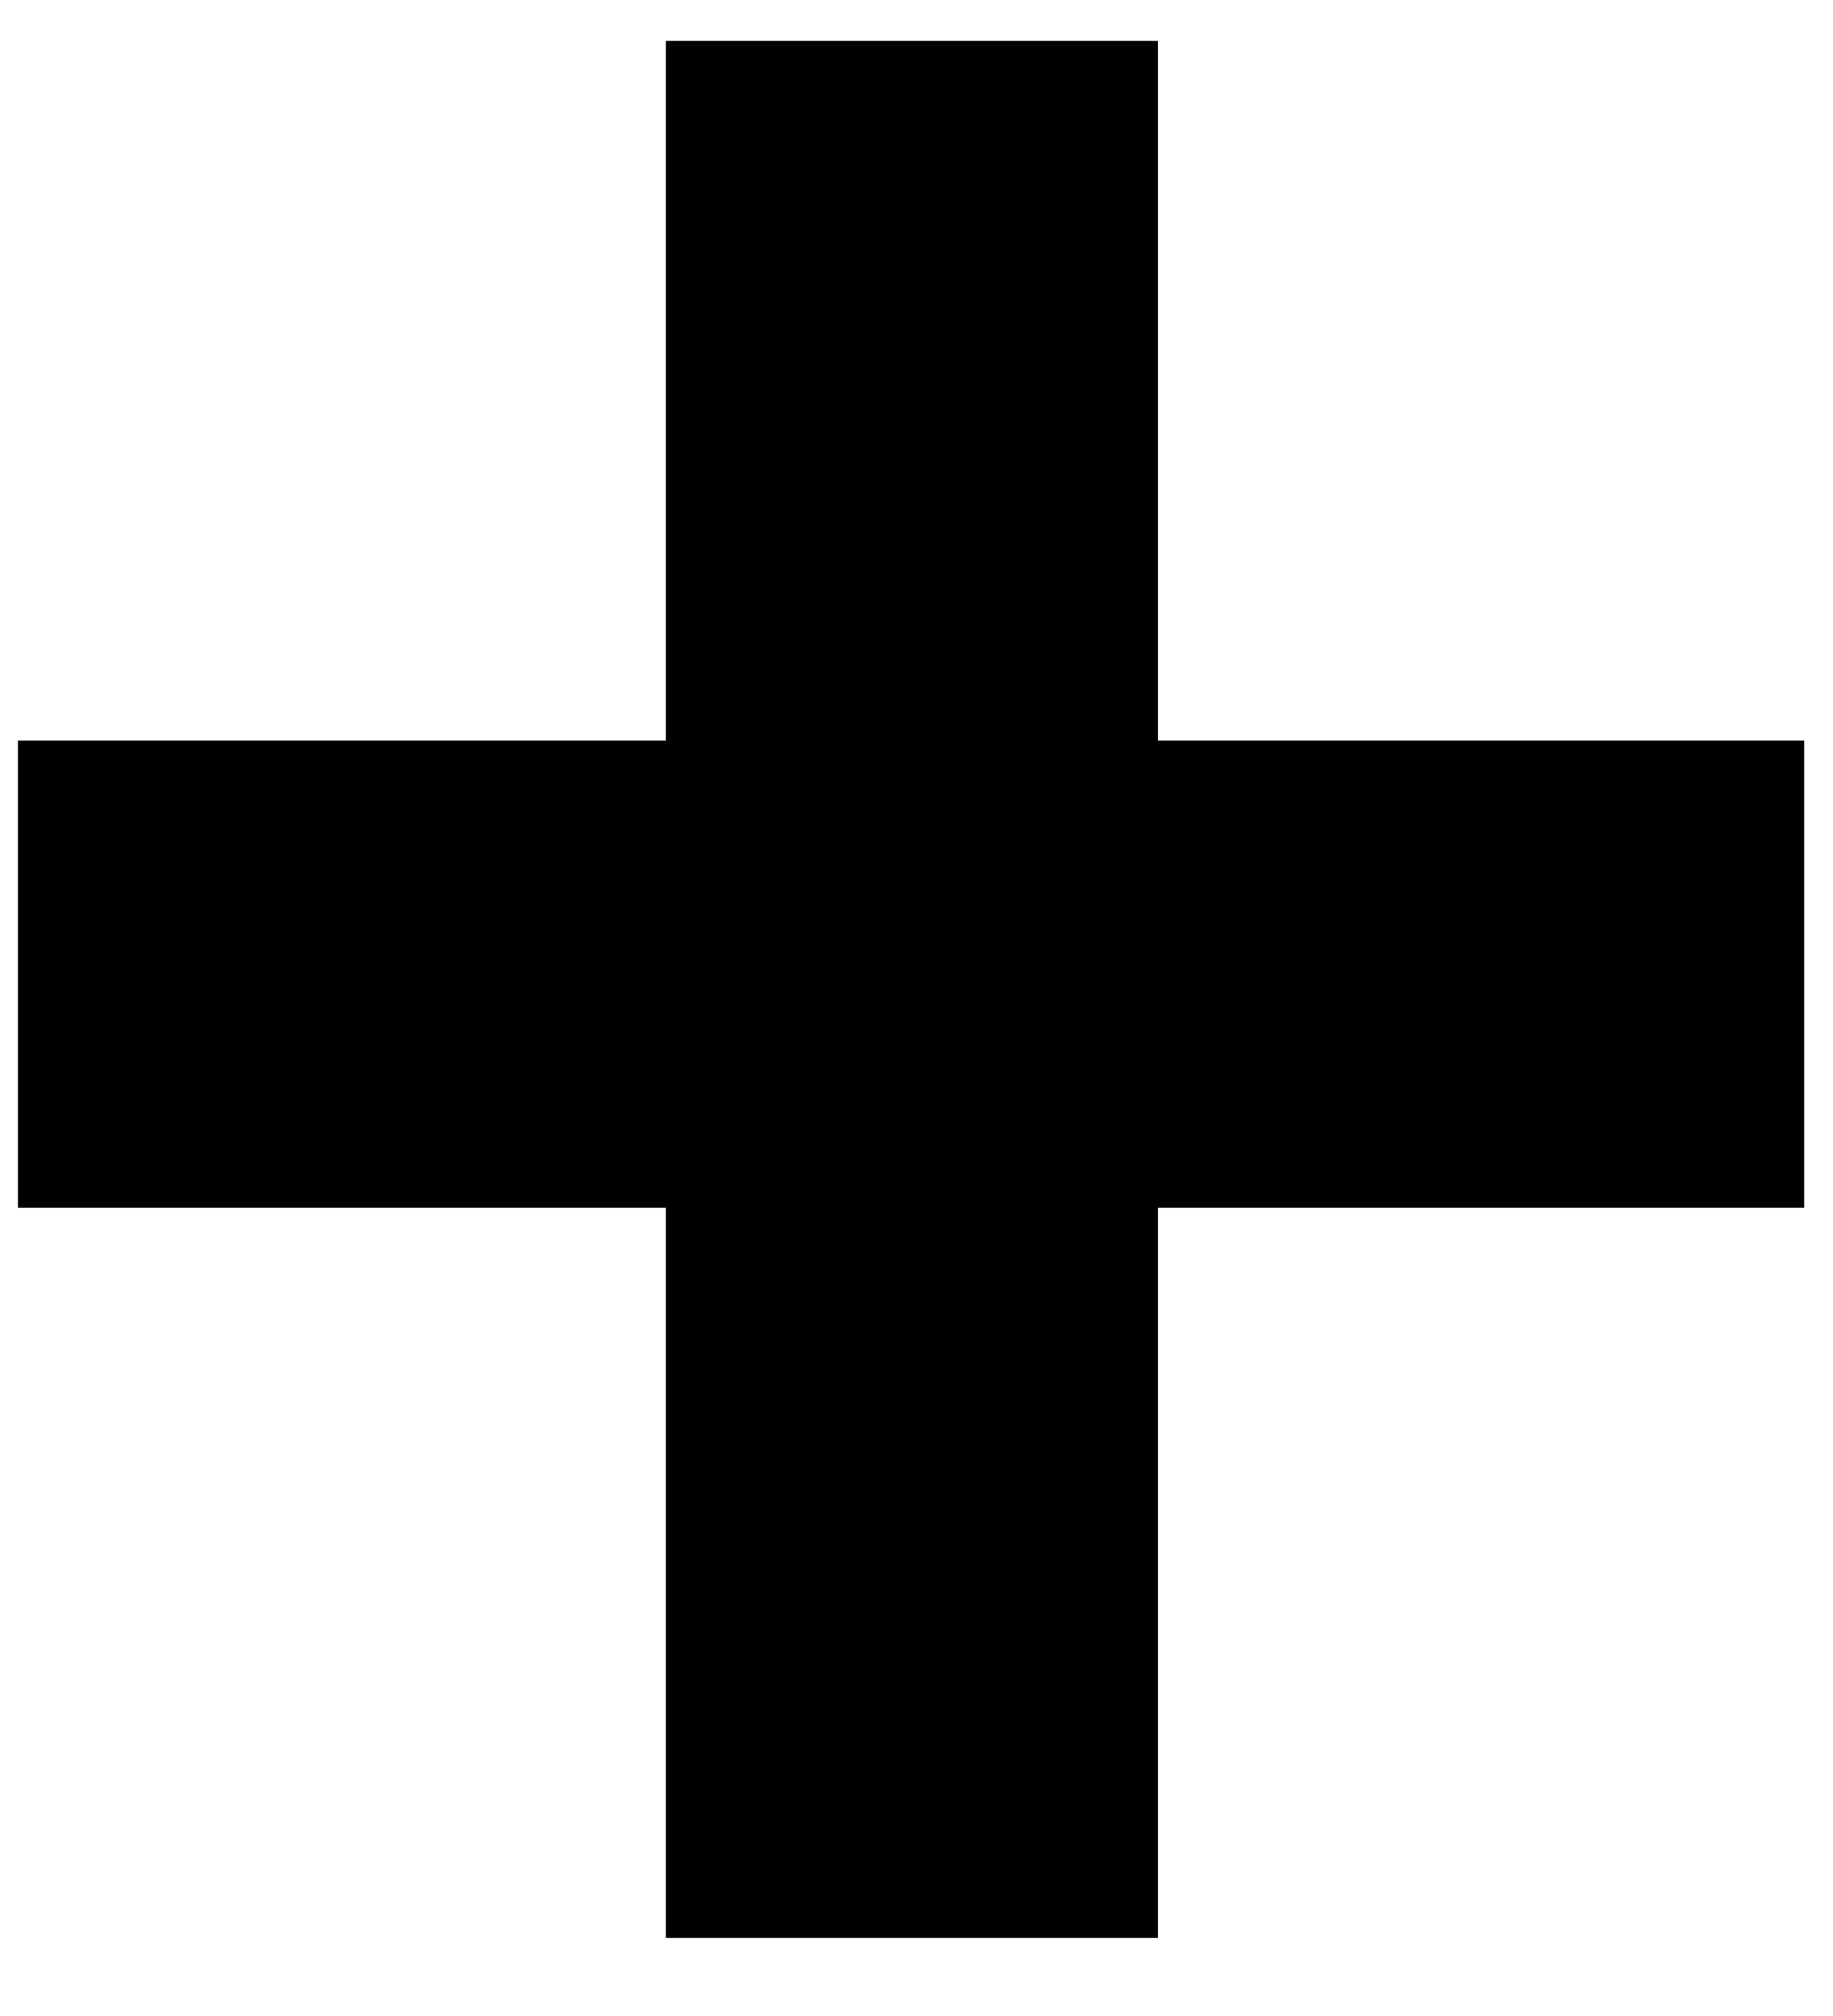
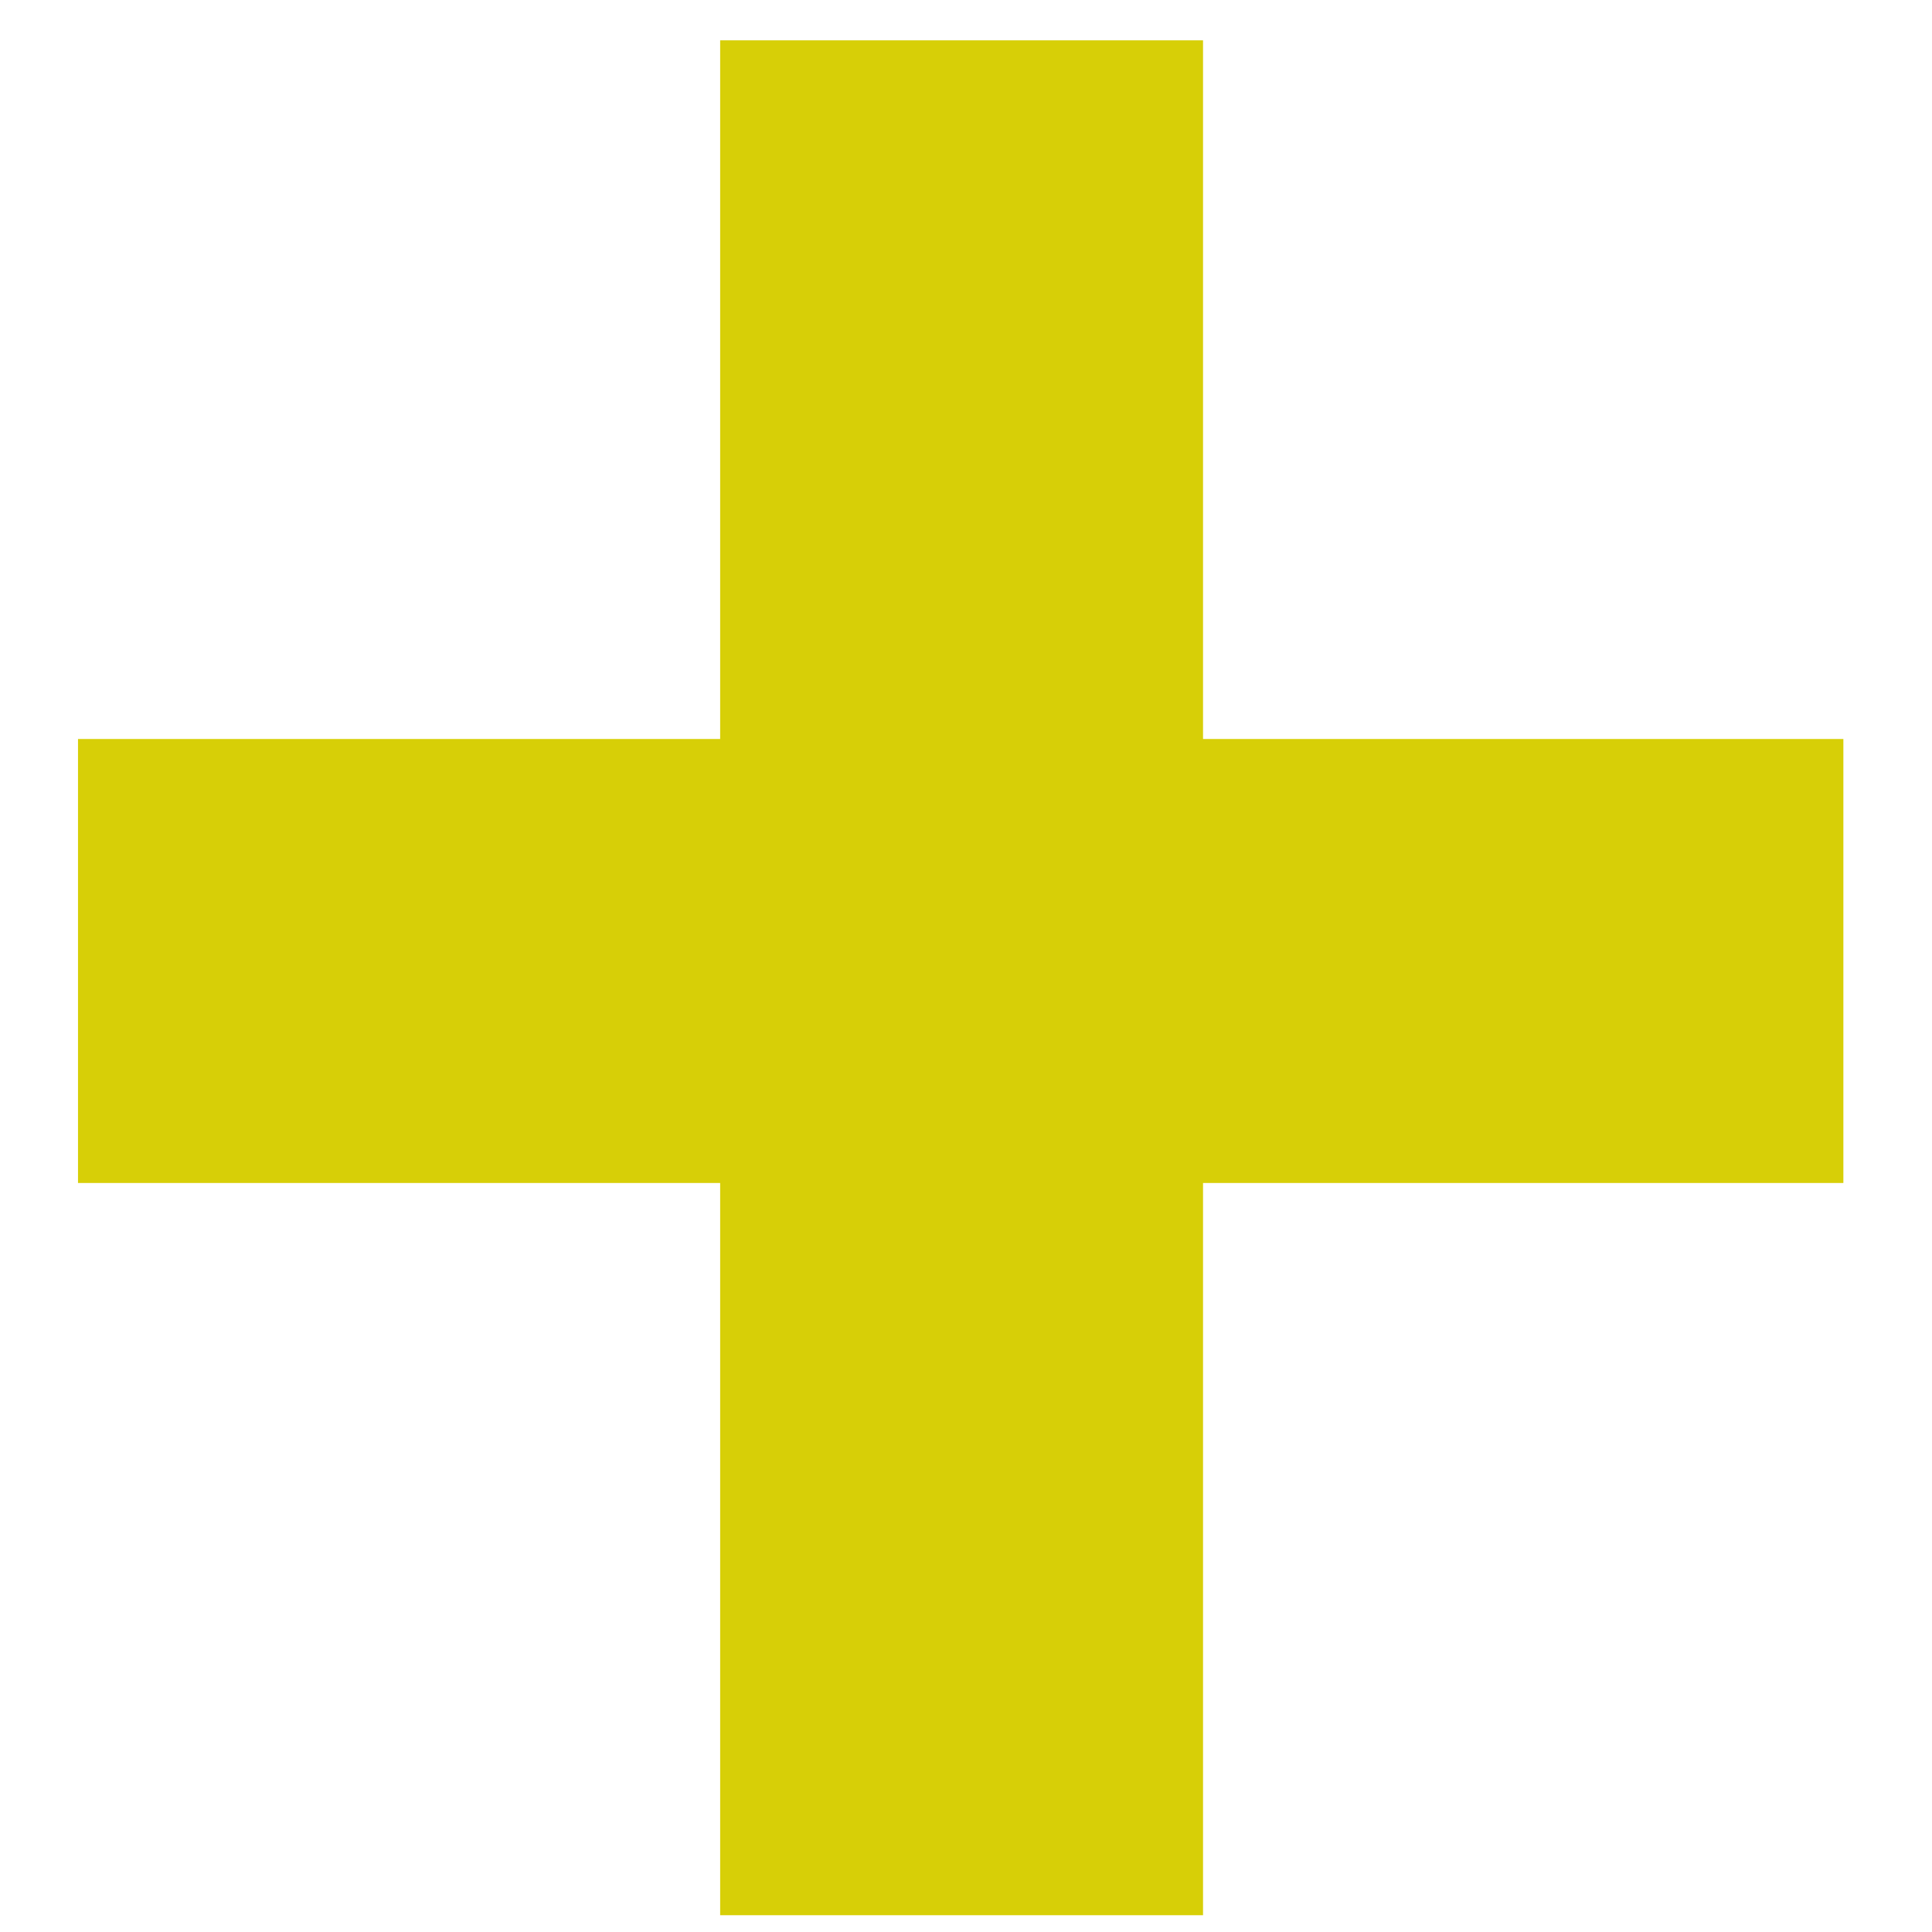
- <svg xmlns="http://www.w3.org/2000/svg" width="10" height="11" viewBox="0 0 10 11" fill="none">
-   <path d="M6.318 4.041H9.844V6.59H6.318V10.574H3.633V6.59H0.098V4.041H3.633V0.223H6.318V4.041Z" fill="black" />
+ <svg xmlns="http://www.w3.org/2000/svg" width="16" height="16" viewBox="0 0 16 16" fill="none">
+   <path d="M15.266 6.12V9.797H0.646V6.12H15.266ZM9.963 0.334V15.861H5.964V0.334H9.963Z" fill="#D7CF07" />
</svg>
